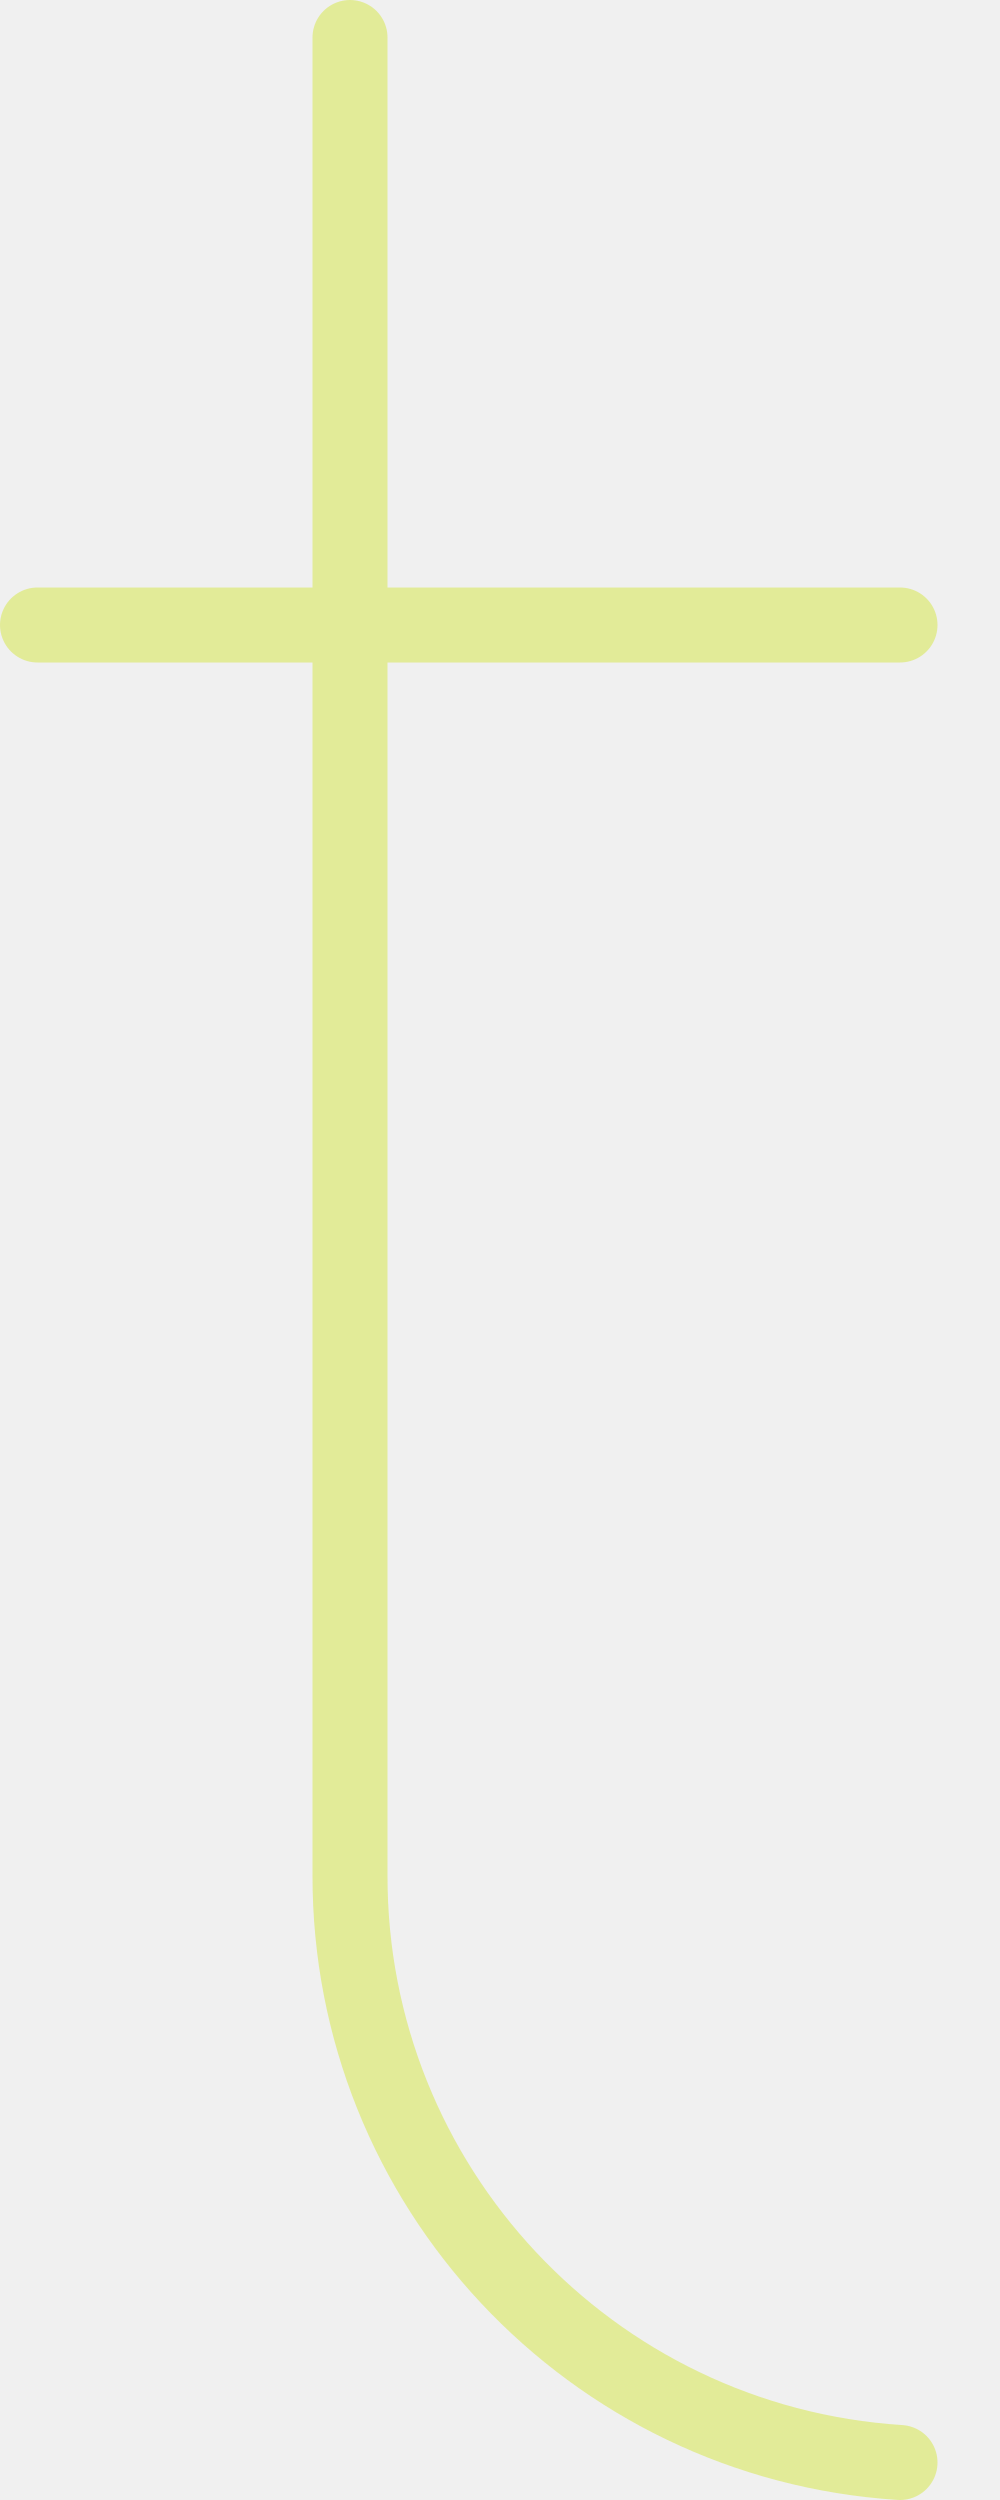
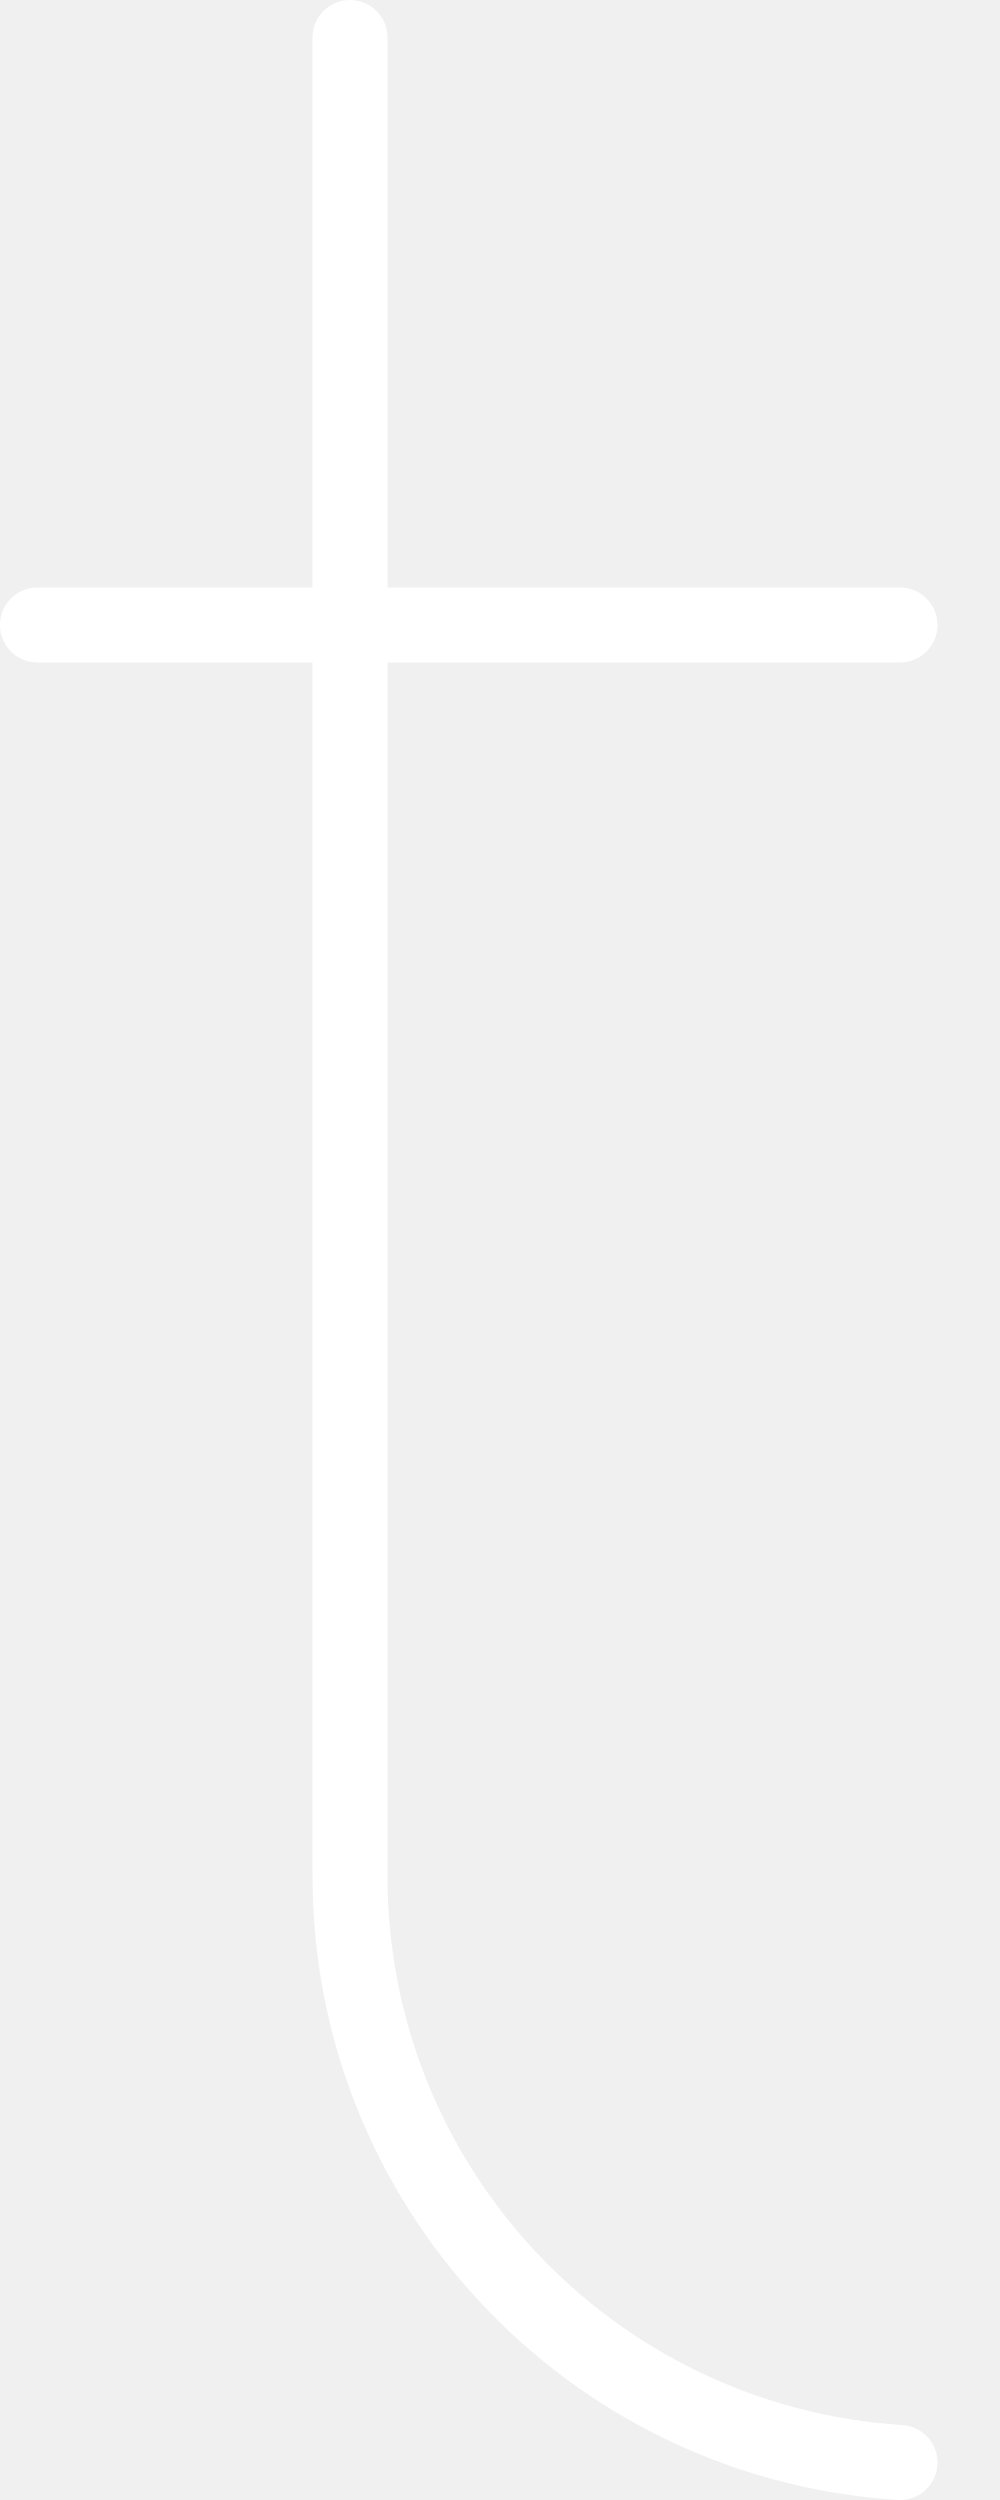
<svg xmlns="http://www.w3.org/2000/svg" width="400" height="1000">
-   <path d="M140 15 L140 750 A235 235 0 0 0 360 985" fill="none" stroke="#e2eb98" stroke-width="30" stroke-linecap="round" />
-   <line x1="15" y1="250" x2="360" y2="250" stroke="#e2eb98" stroke-width="30" stroke-linecap="round" />
+   <path d="M140 15 L140 750 A235 235 0 0 0 360 985" fill="none" stroke="#ffffff" stroke-width="30" stroke-linecap="round" />
+   <line x1="15" y1="250" x2="360" y2="250" stroke="#ffffff" stroke-width="30" stroke-linecap="round" />
</svg>
